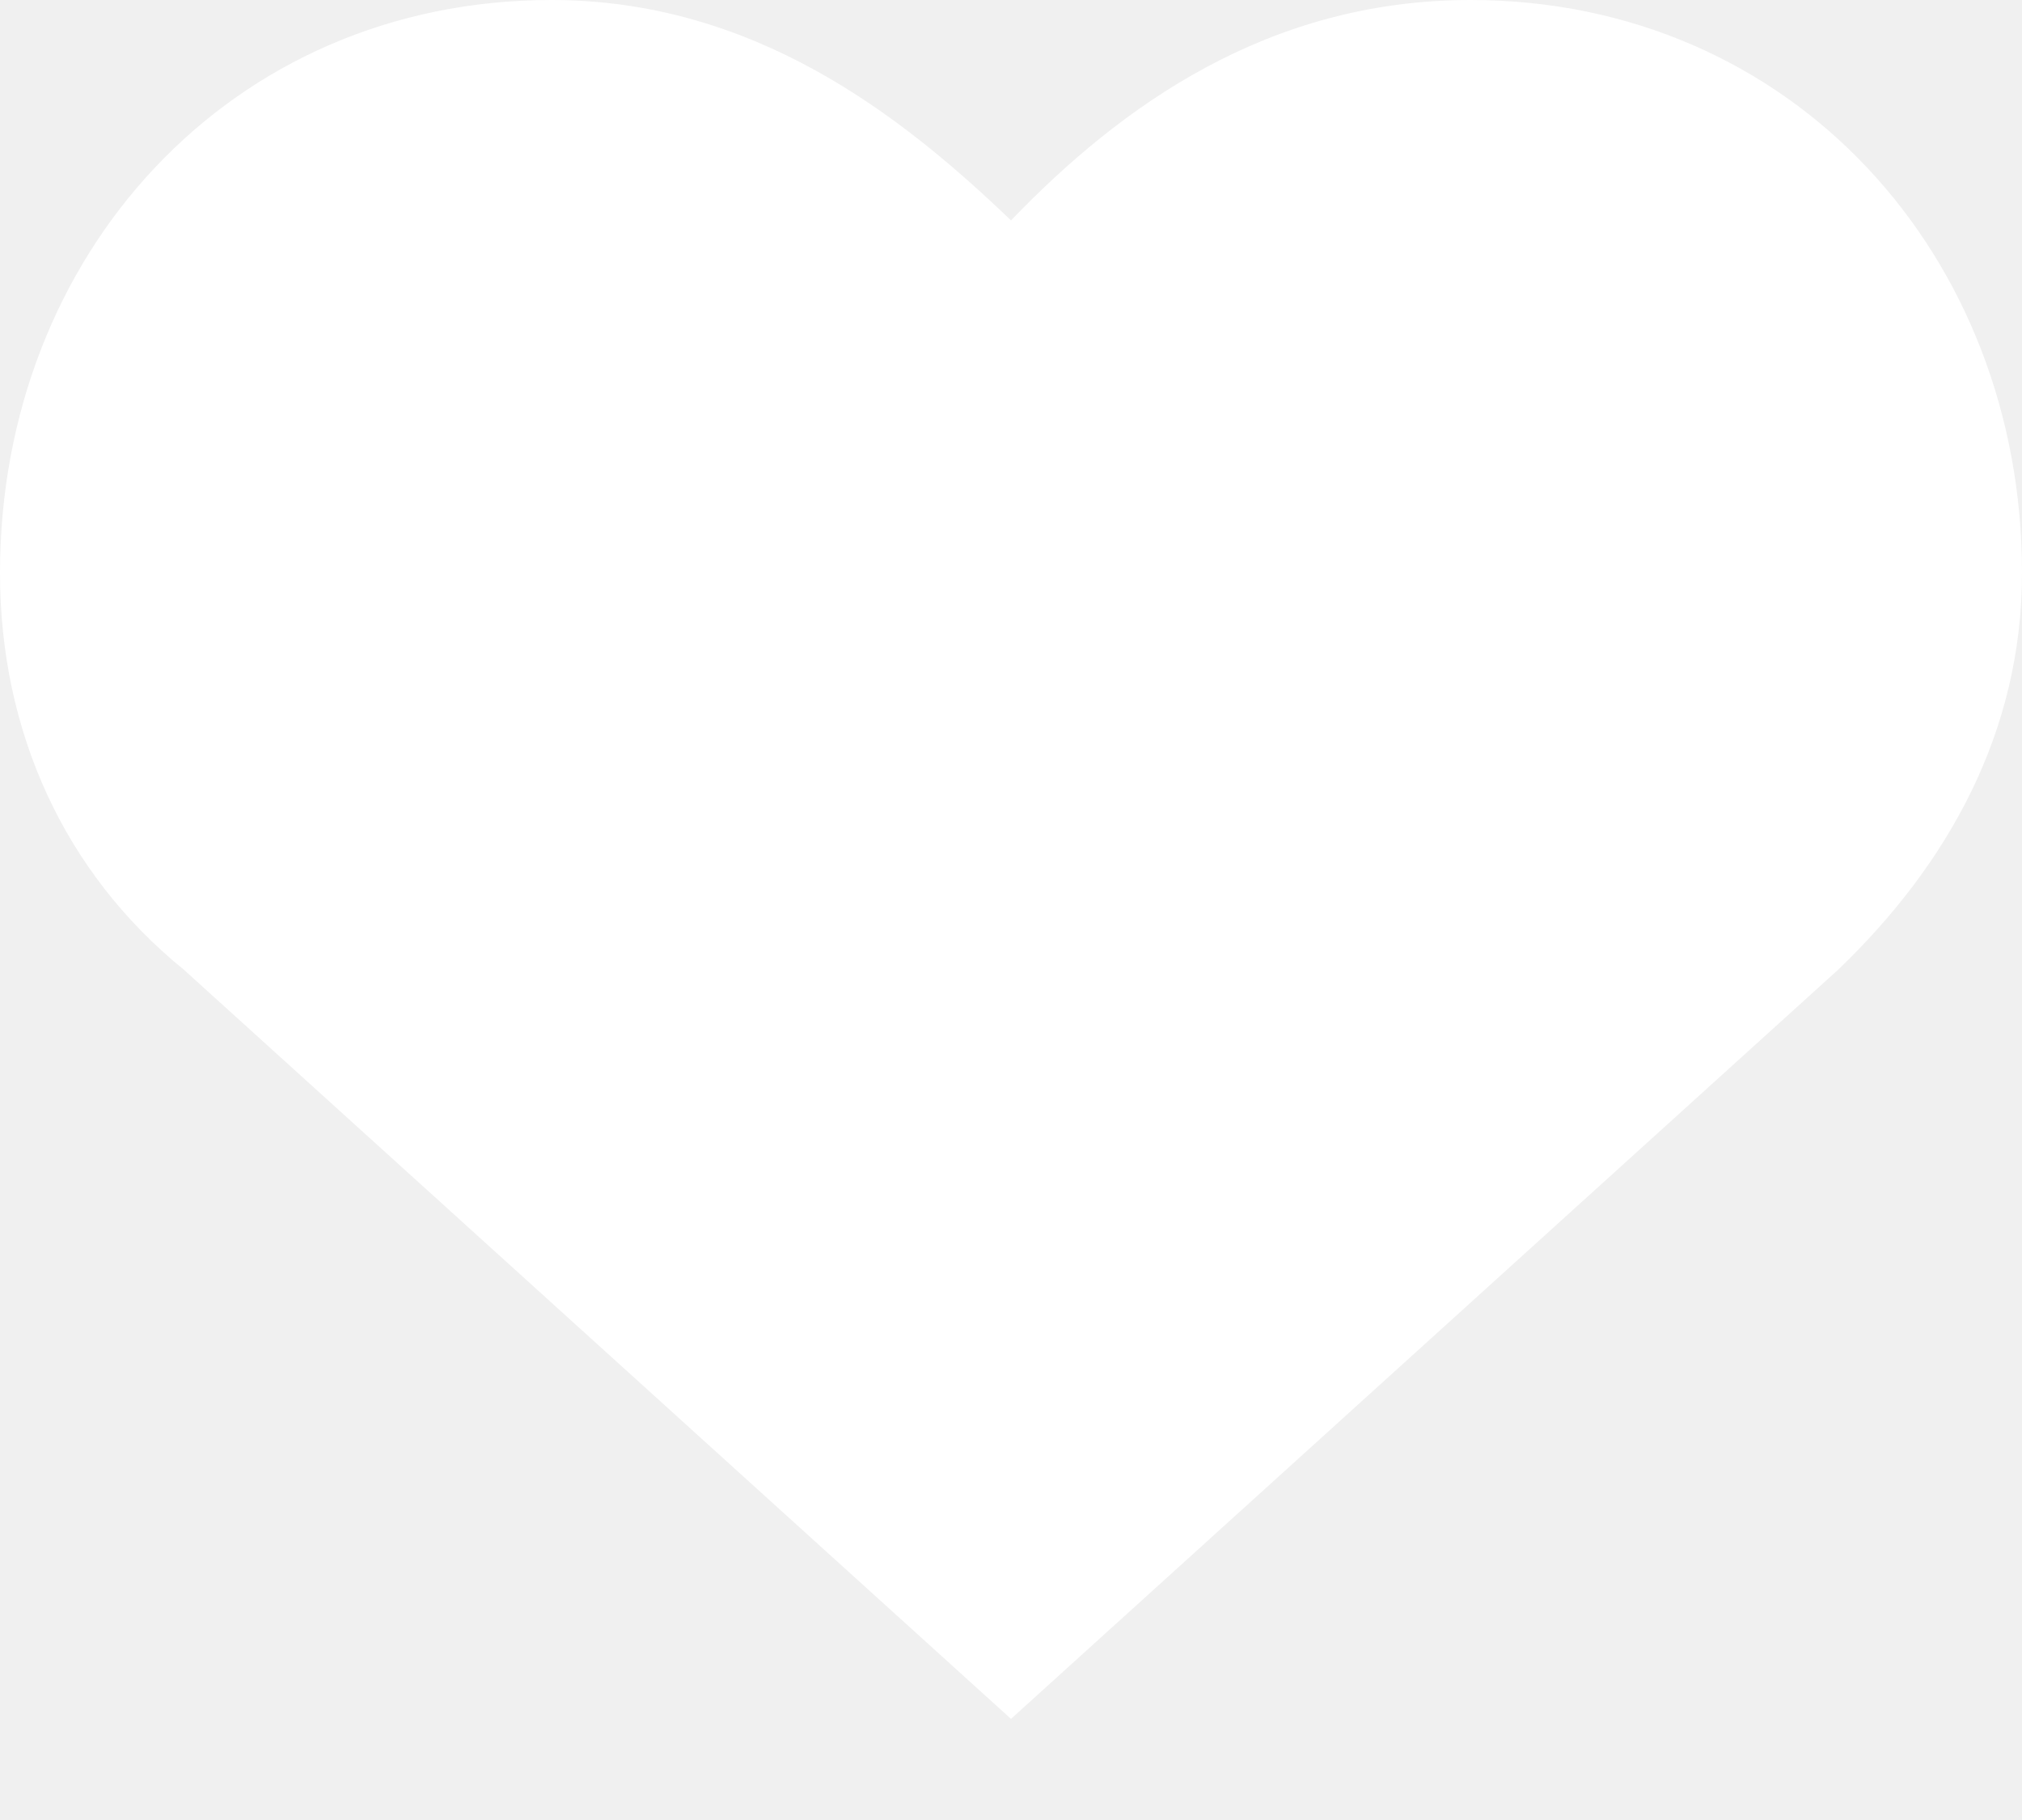
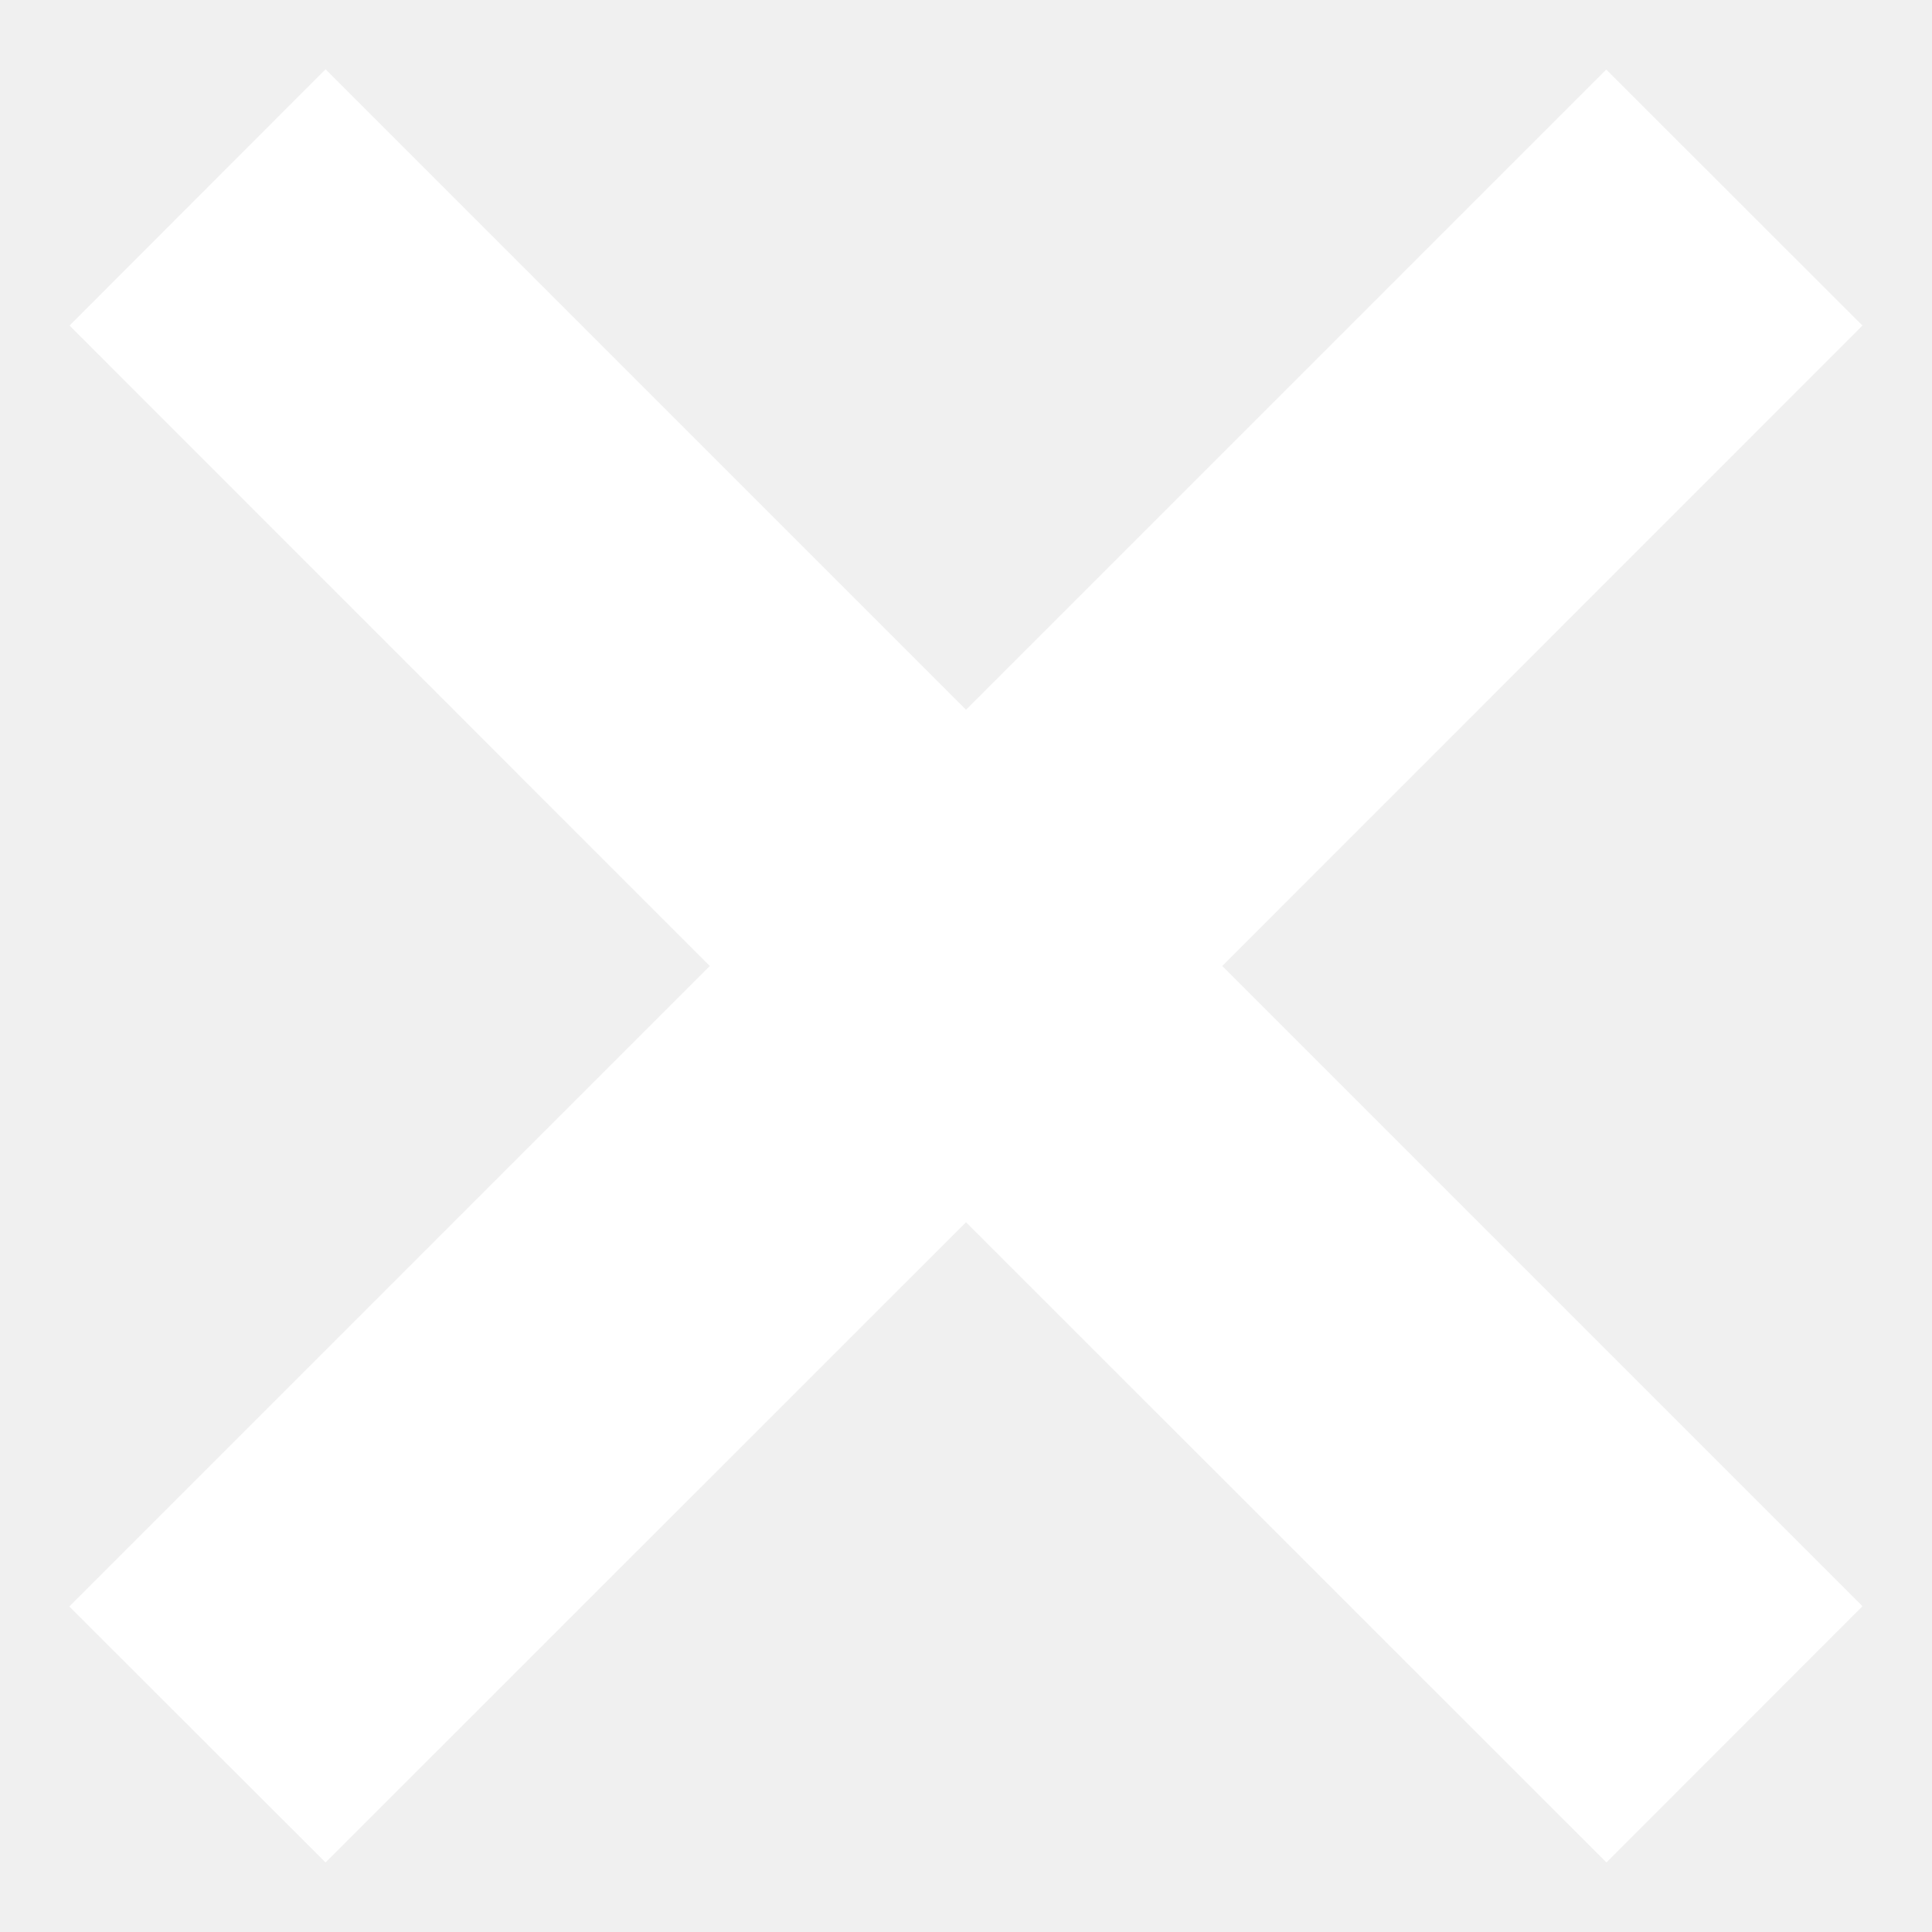
- <svg xmlns="http://www.w3.org/2000/svg" width="10" height="9" viewBox="0 0 10 9" fill="none">
-   <path d="M7.273 0C6.273 0 5.545 0.523 5 1.09C4.455 0.567 3.727 0 2.727 0C1.136 0 0 1.264 0 2.833C0 3.618 0.318 4.315 0.909 4.795L5 8.5L9.091 4.795C9.636 4.272 10 3.618 10 2.833C10 1.264 8.864 0 7.273 0Z" fill="white" />
+ <svg xmlns="http://www.w3.org/2000/svg" width="8" height="8" viewBox="0 0 8 8" fill="none">
+   <path fill-rule="evenodd" clip-rule="evenodd" d="M4 5.061L6.652 7.712L7.712 6.651L5.061 4L7.712 1.348L6.651 0.288L4 2.939L1.348 0.287L0.288 1.348L2.939 4L0.287 6.652L1.348 7.712L4 5.061Z" fill="white" />
</svg>
